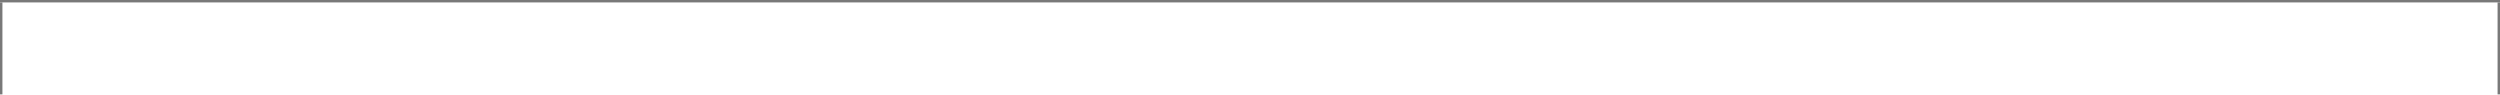
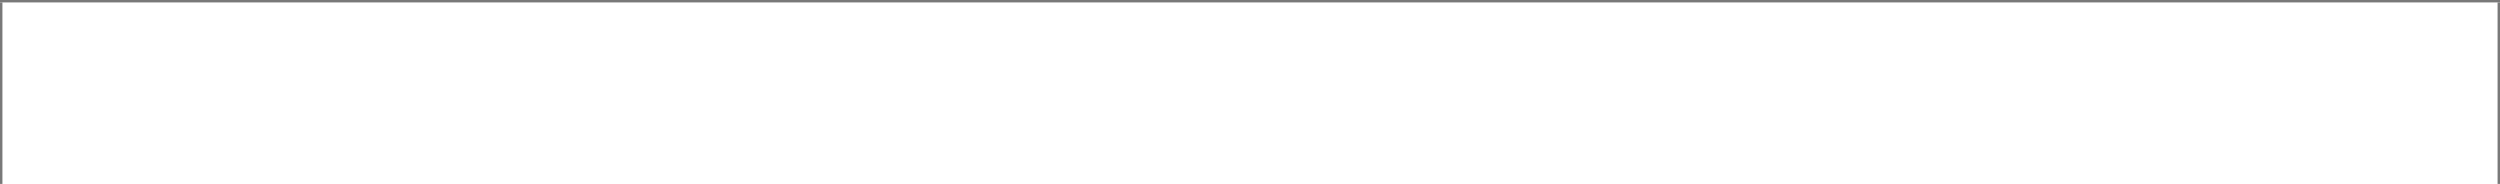
- <svg xmlns="http://www.w3.org/2000/svg" version="1.1" width="1033px" height="39px" viewBox="321 349 1033 39">
-   <path d="M 1 1  L 1032 1  L 1032 39  L 1 39  L 1 1  Z " fill-rule="nonzero" fill="rgba(255, 255, 255, 1)" stroke="none" transform="matrix(1 0 0 1 321 349 )" class="fill" />
-   <path d="M 0.5 1  L 0.5 39  " stroke-width="1" stroke-dasharray="0" stroke="rgba(121, 121, 121, 1)" fill="none" transform="matrix(1 0 0 1 321 349 )" class="stroke" />
-   <path d="M 0 0.5  L 1033 0.5  " stroke-width="1" stroke-dasharray="0" stroke="rgba(121, 121, 121, 1)" fill="none" transform="matrix(1 0 0 1 321 349 )" class="stroke" />
-   <path d="M 1032.5 1  L 1032.5 39  " stroke-width="1" stroke-dasharray="0" stroke="rgba(121, 121, 121, 1)" fill="none" transform="matrix(1 0 0 1 321 349 )" class="stroke" />
+ <svg xmlns="http://www.w3.org/2000/svg" version="1.1" width="1033px" height="76px" viewBox="321 191 1033 76">
+   <path d="M 1 1  L 1032 1  L 1032 76  L 1 76  L 1 1  Z " fill-rule="nonzero" fill="rgba(255, 255, 255, 1)" stroke="none" transform="matrix(1 0 0 1 321 191 )" class="fill" />
+   <path d="M 0.5 1  L 0.5 76  " stroke-width="1" stroke-dasharray="0" stroke="rgba(121, 121, 121, 1)" fill="none" transform="matrix(1 0 0 1 321 191 )" class="stroke" />
+   <path d="M 0 0.5  L 1033 0.5  " stroke-width="1" stroke-dasharray="0" stroke="rgba(121, 121, 121, 1)" fill="none" transform="matrix(1 0 0 1 321 191 )" class="stroke" />
+   <path d="M 1032.5 1  L 1032.5 76  " stroke-width="1" stroke-dasharray="0" stroke="rgba(121, 121, 121, 1)" fill="none" transform="matrix(1 0 0 1 321 191 )" class="stroke" />
</svg>
